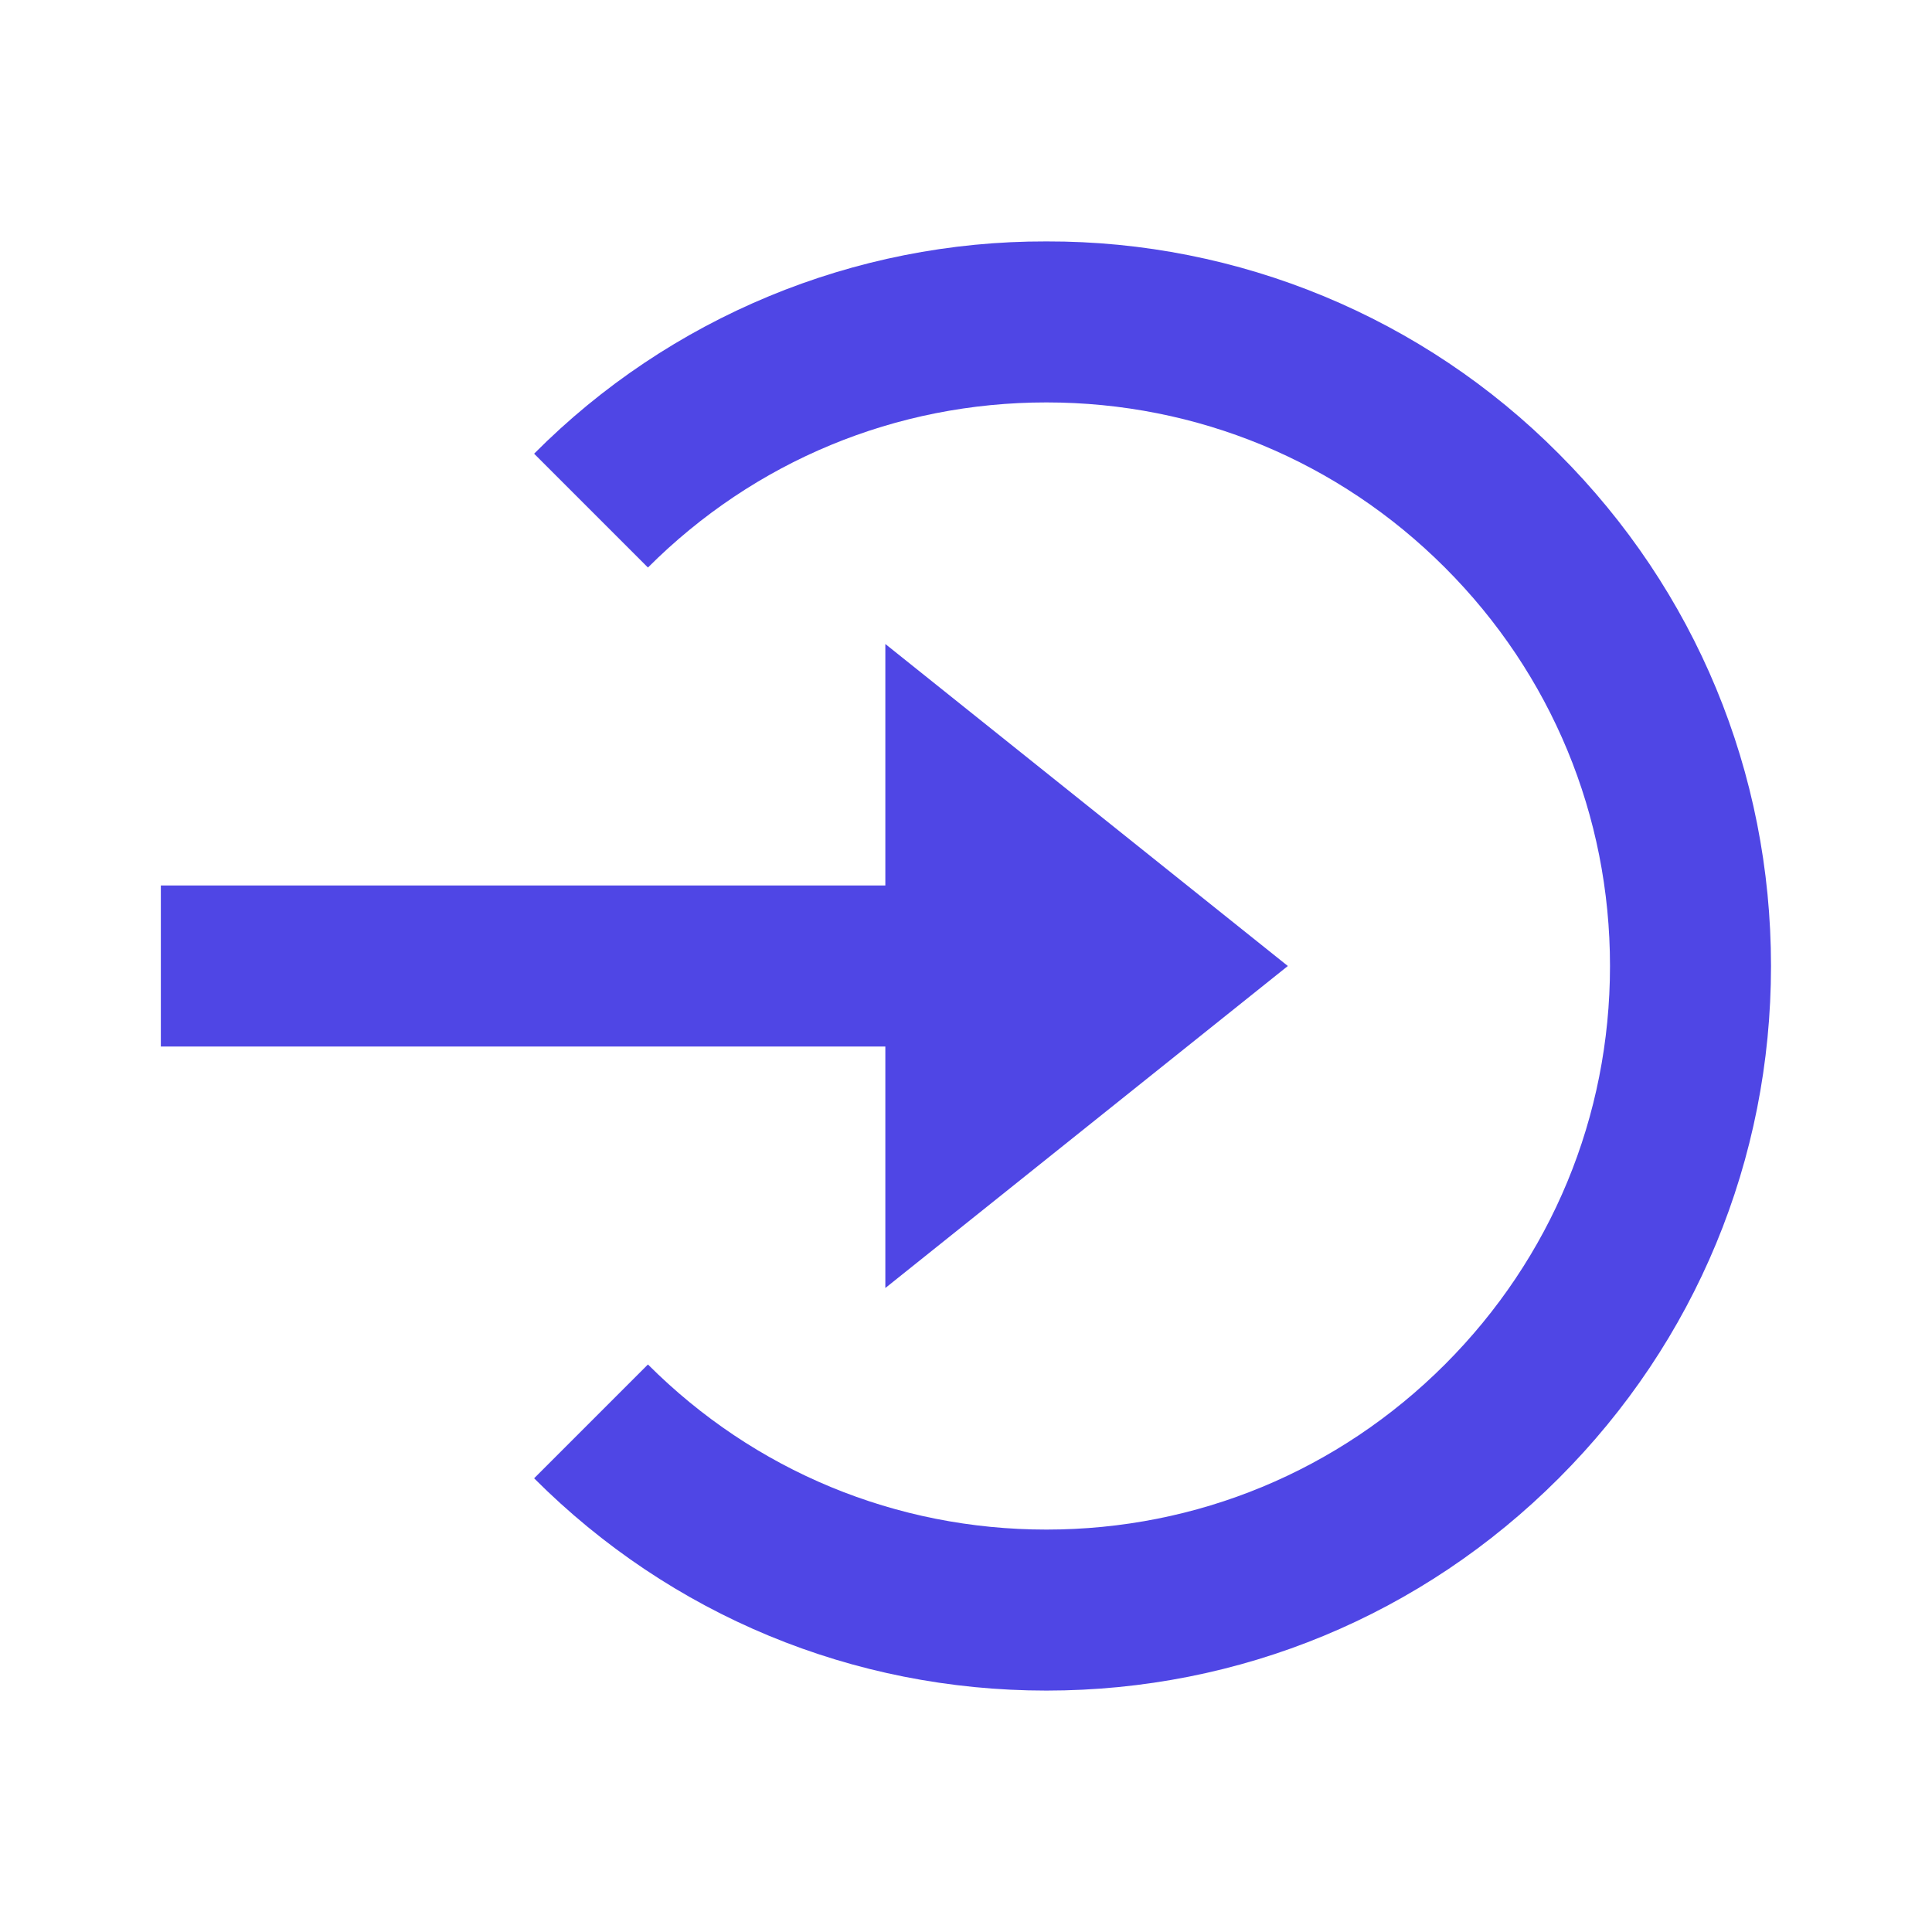
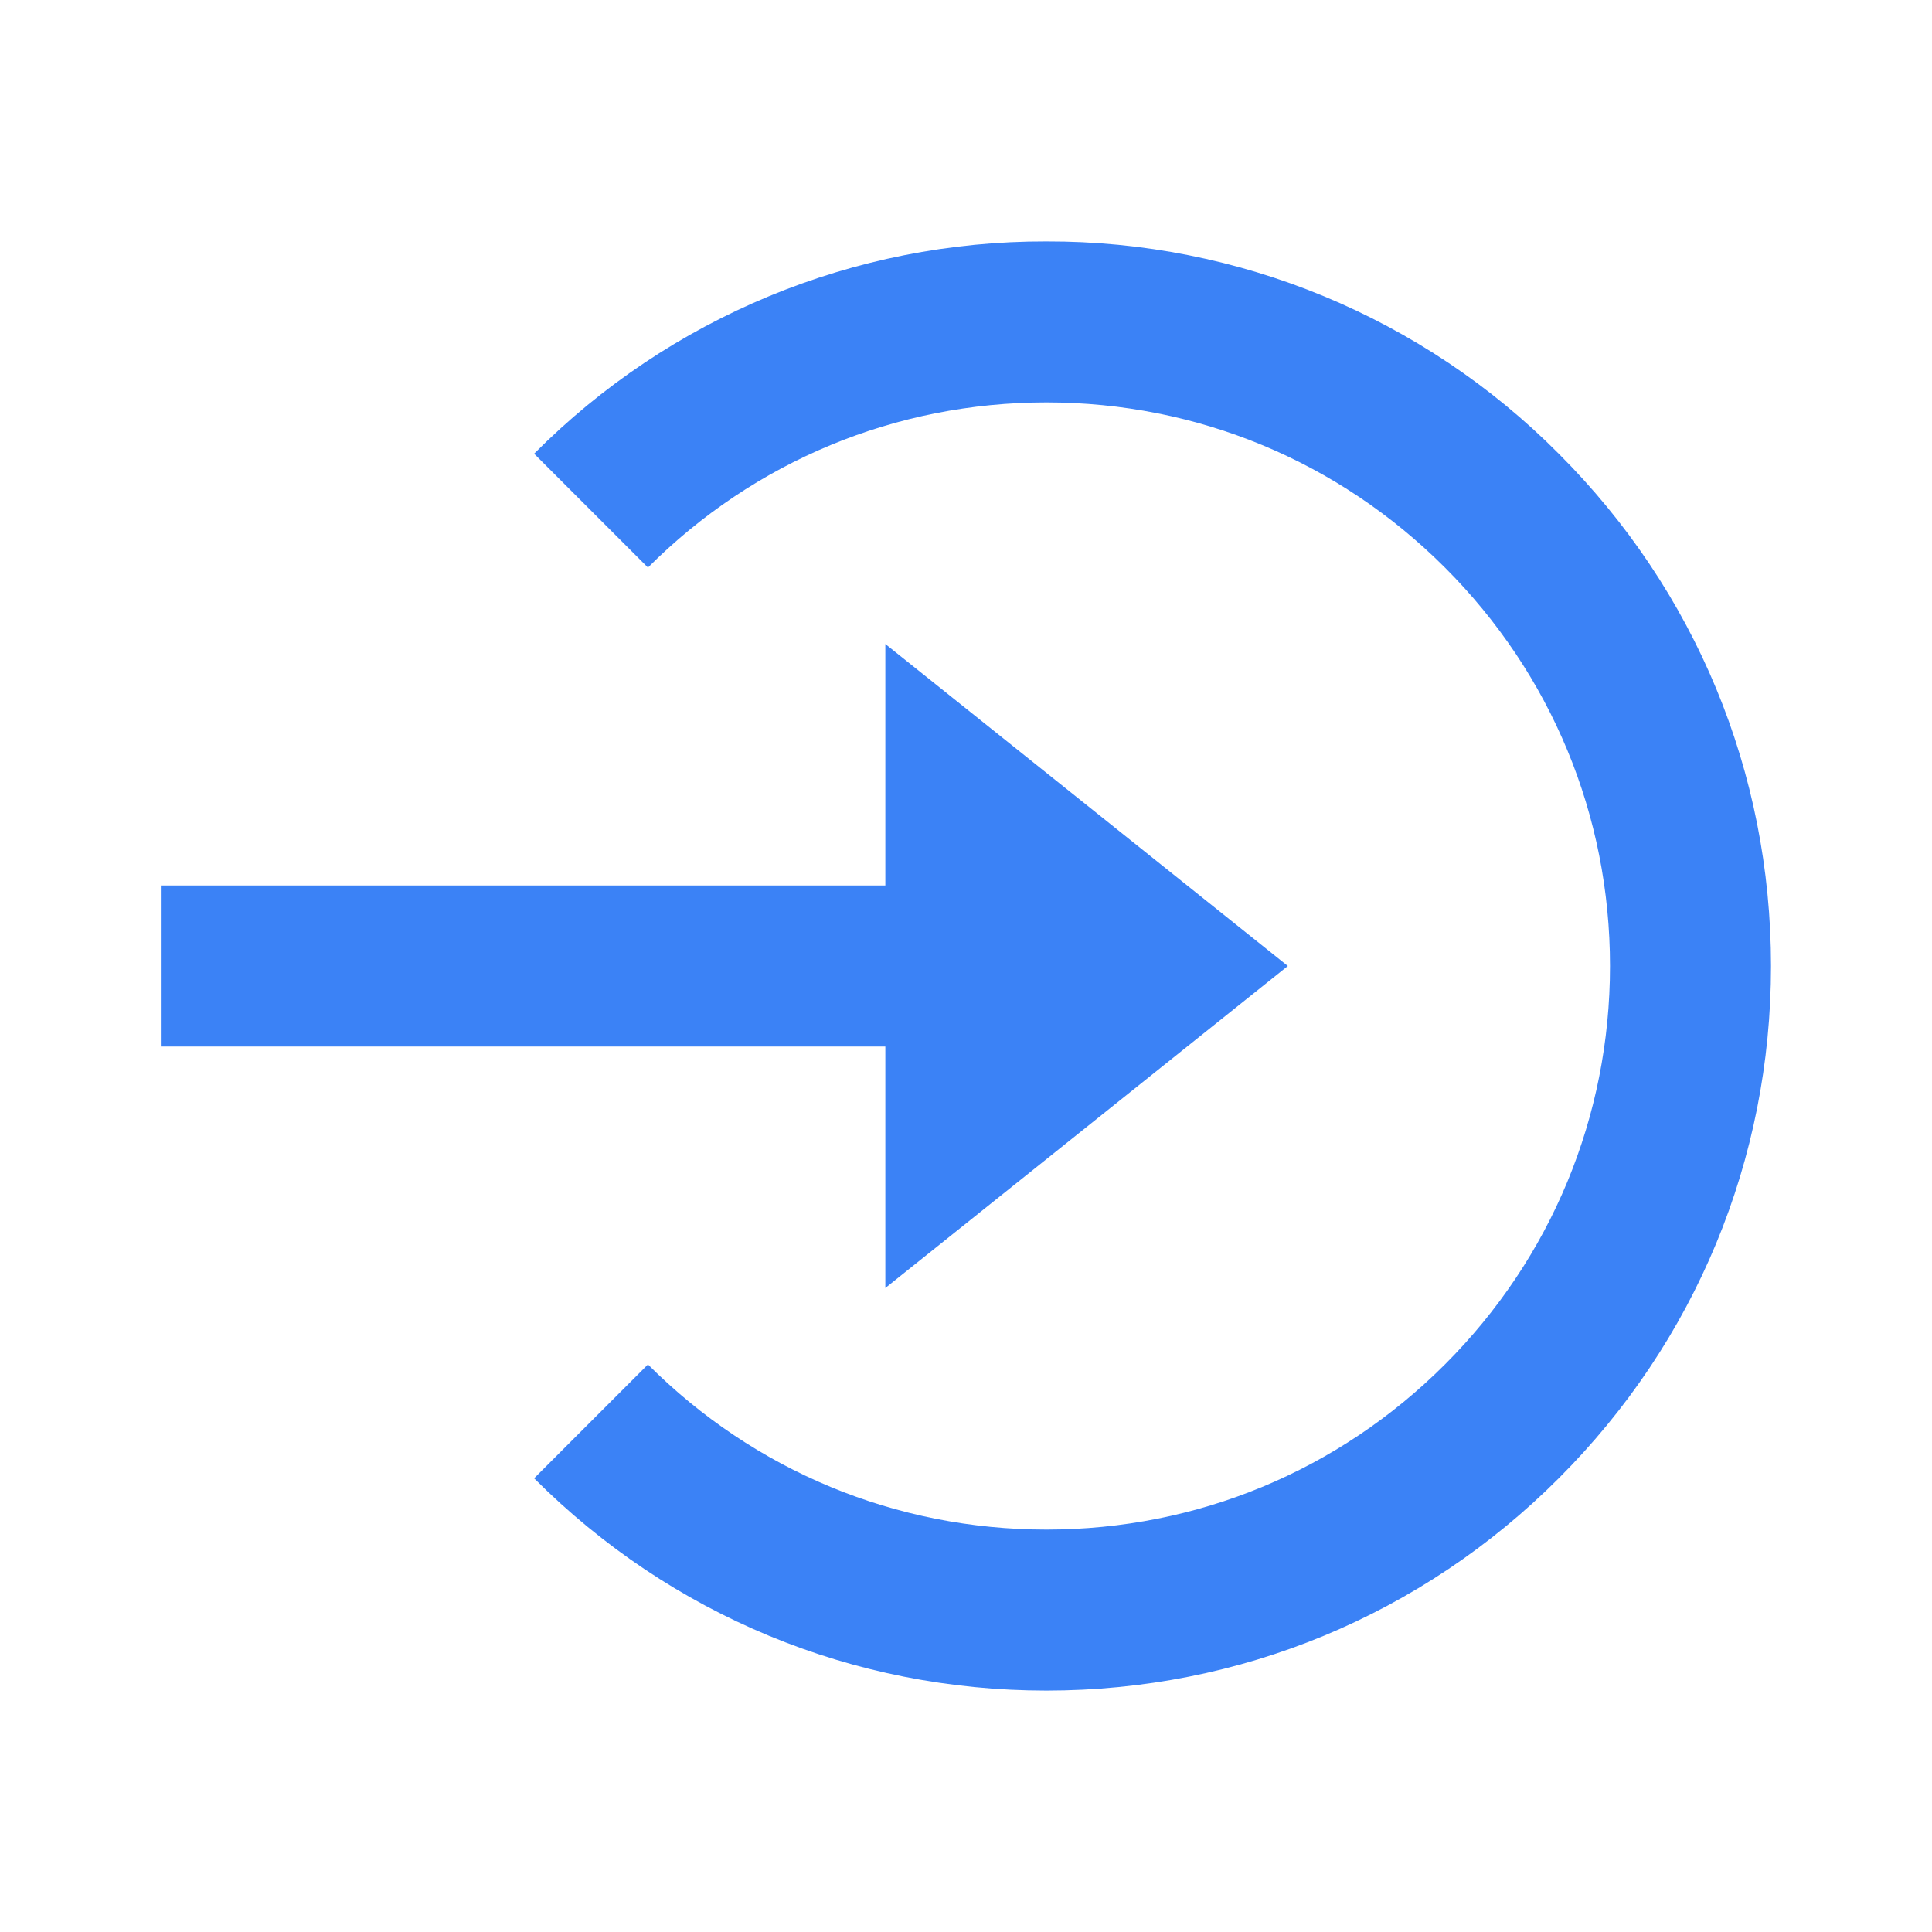
- <svg xmlns="http://www.w3.org/2000/svg" width="24" height="24" viewBox="0 0 24 24" style="fill: rgba(79, 70, 229, 1);transform: ;msFilter:;">
+ <svg xmlns="http://www.w3.org/2000/svg" width="24" height="24" viewBox="0 0 24 24" style="fill: #3b82f6;transform: ;msFilter:;">
  <path d="m10.998 16 5-4-5-4v3h-9v2h9z" />
  <path d="M12.999 2.999a8.938 8.938 0 0 0-6.364 2.637L8.049 7.05c1.322-1.322 3.08-2.051 4.95-2.051s3.628.729 4.95 2.051S20 10.13 20 12s-.729 3.628-2.051 4.95-3.08 2.051-4.95 2.051-3.628-.729-4.95-2.051l-1.414 1.414c1.699 1.7 3.959 2.637 6.364 2.637s4.665-.937 6.364-2.637C21.063 16.665 22 14.405 22 12s-.937-4.665-2.637-6.364a8.938 8.938 0 0 0-6.364-2.637z">
    </path>
</svg>
